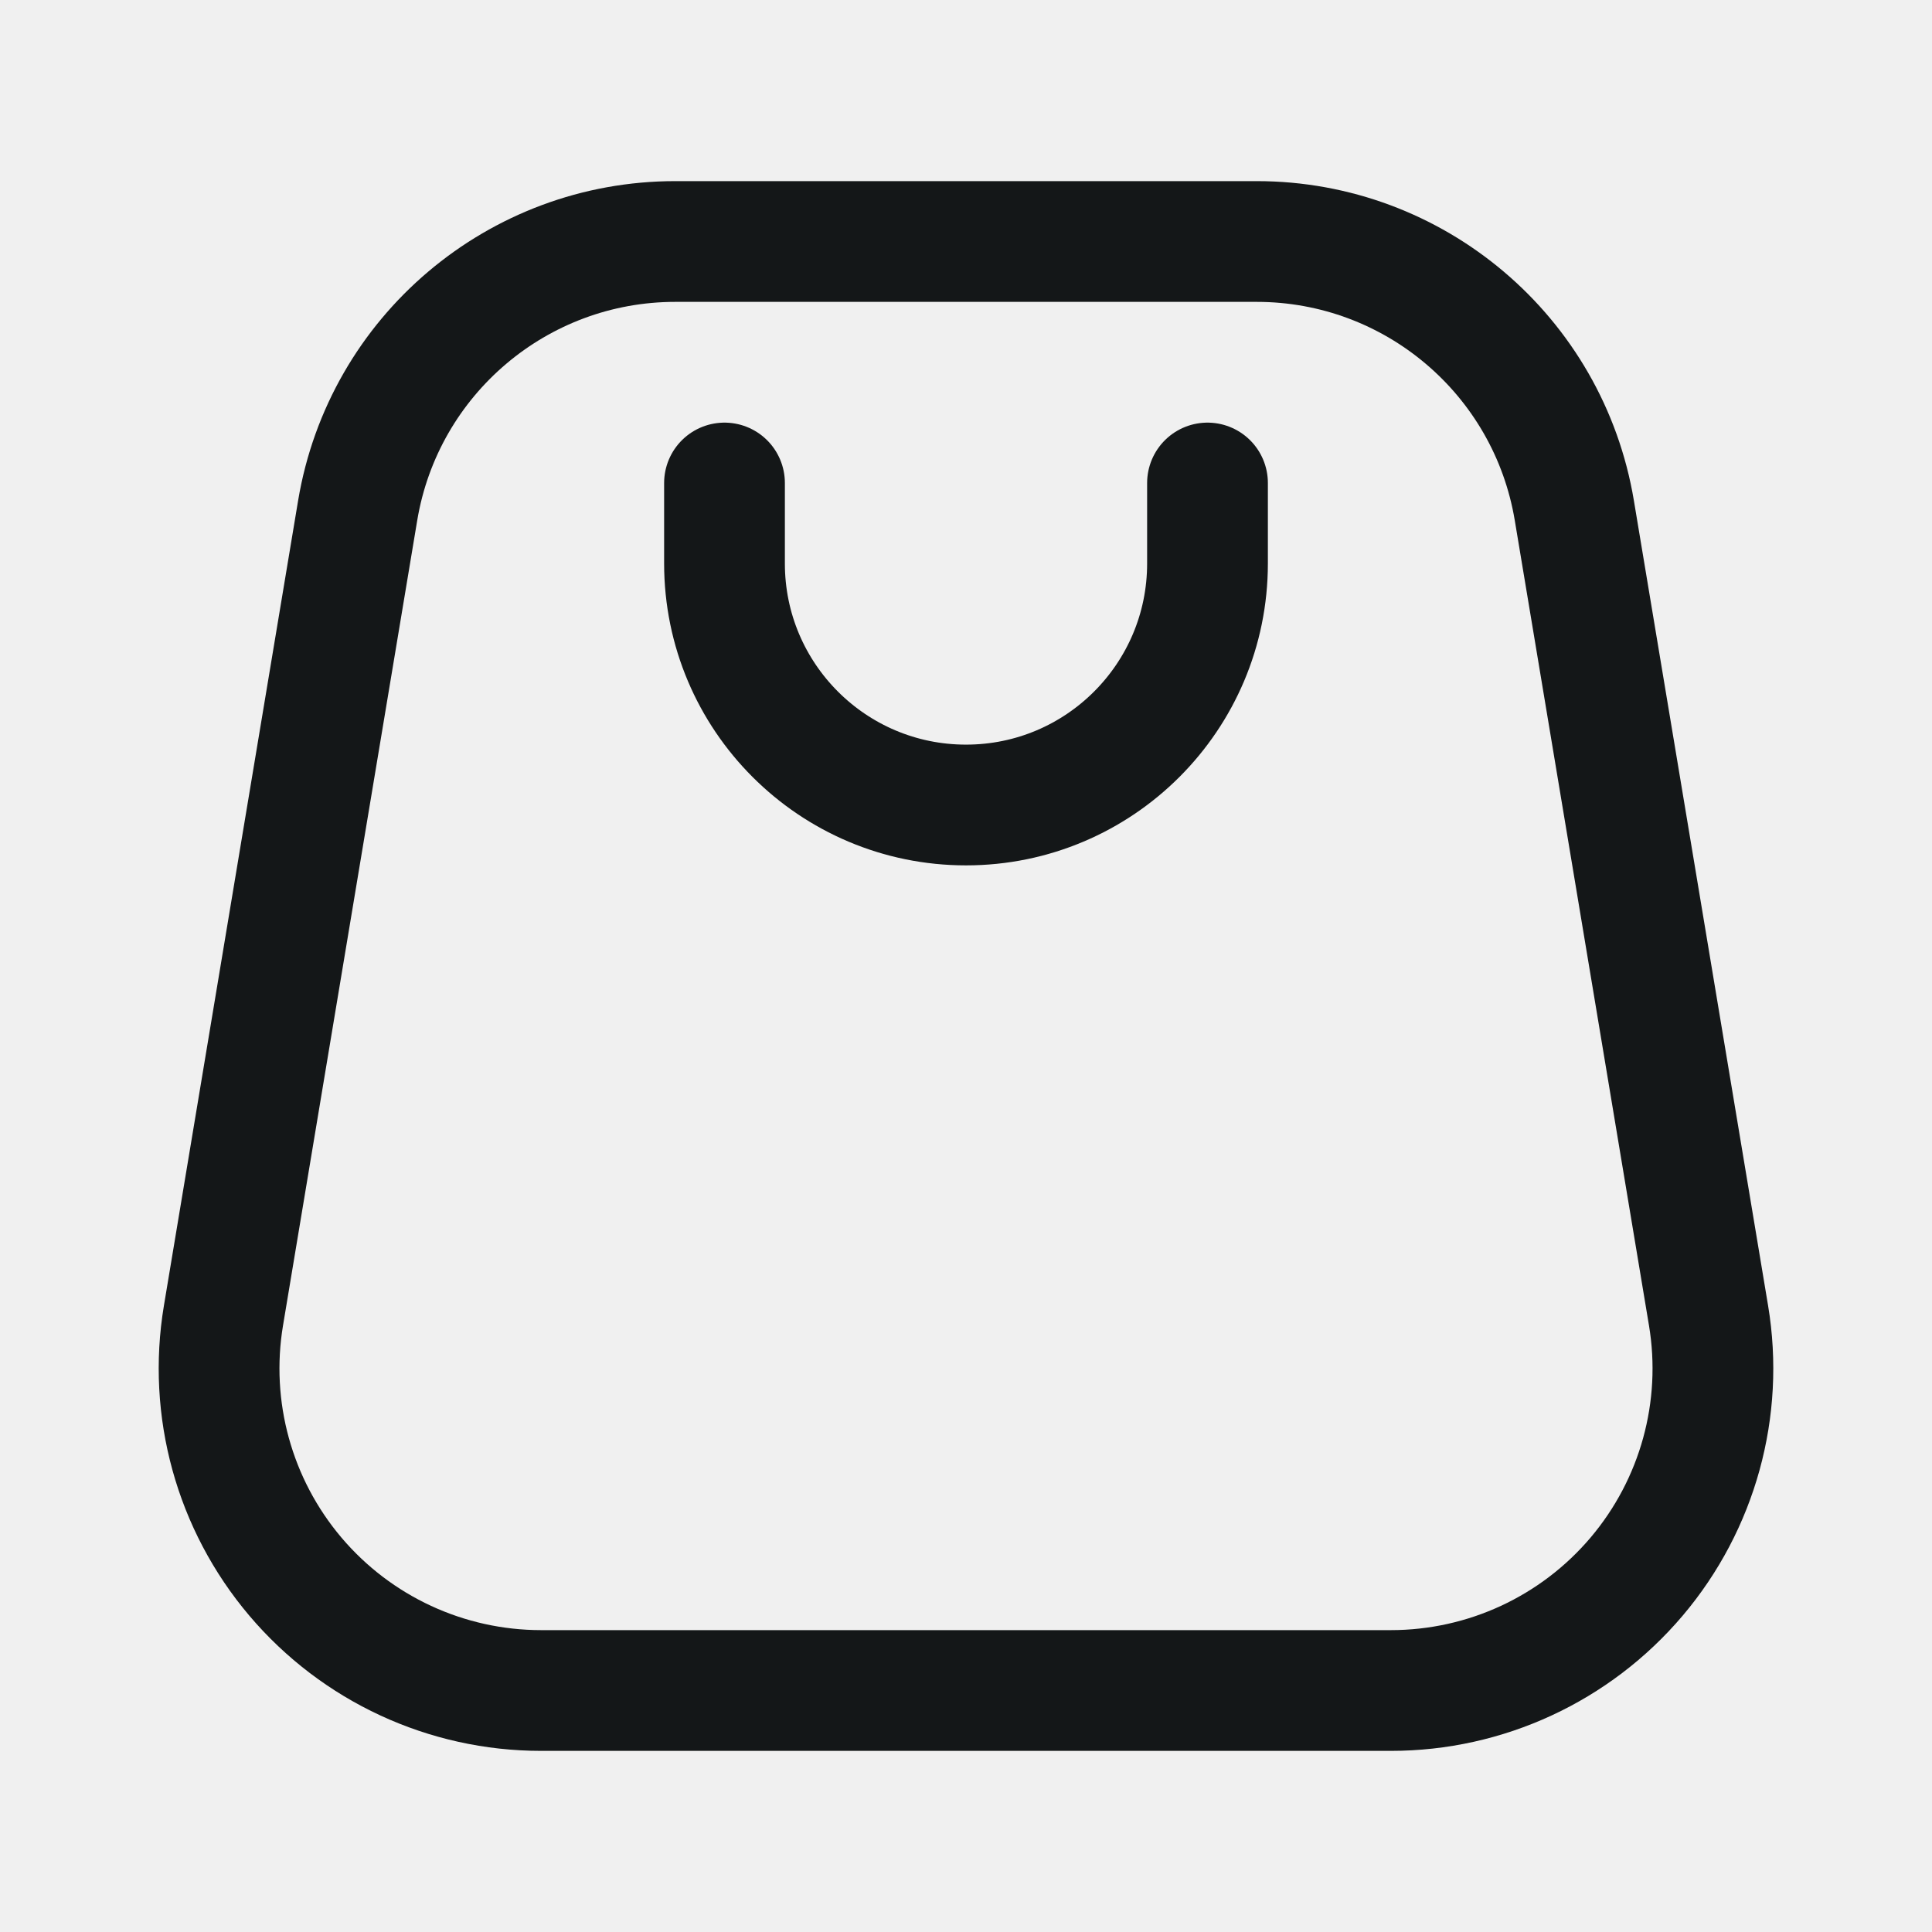
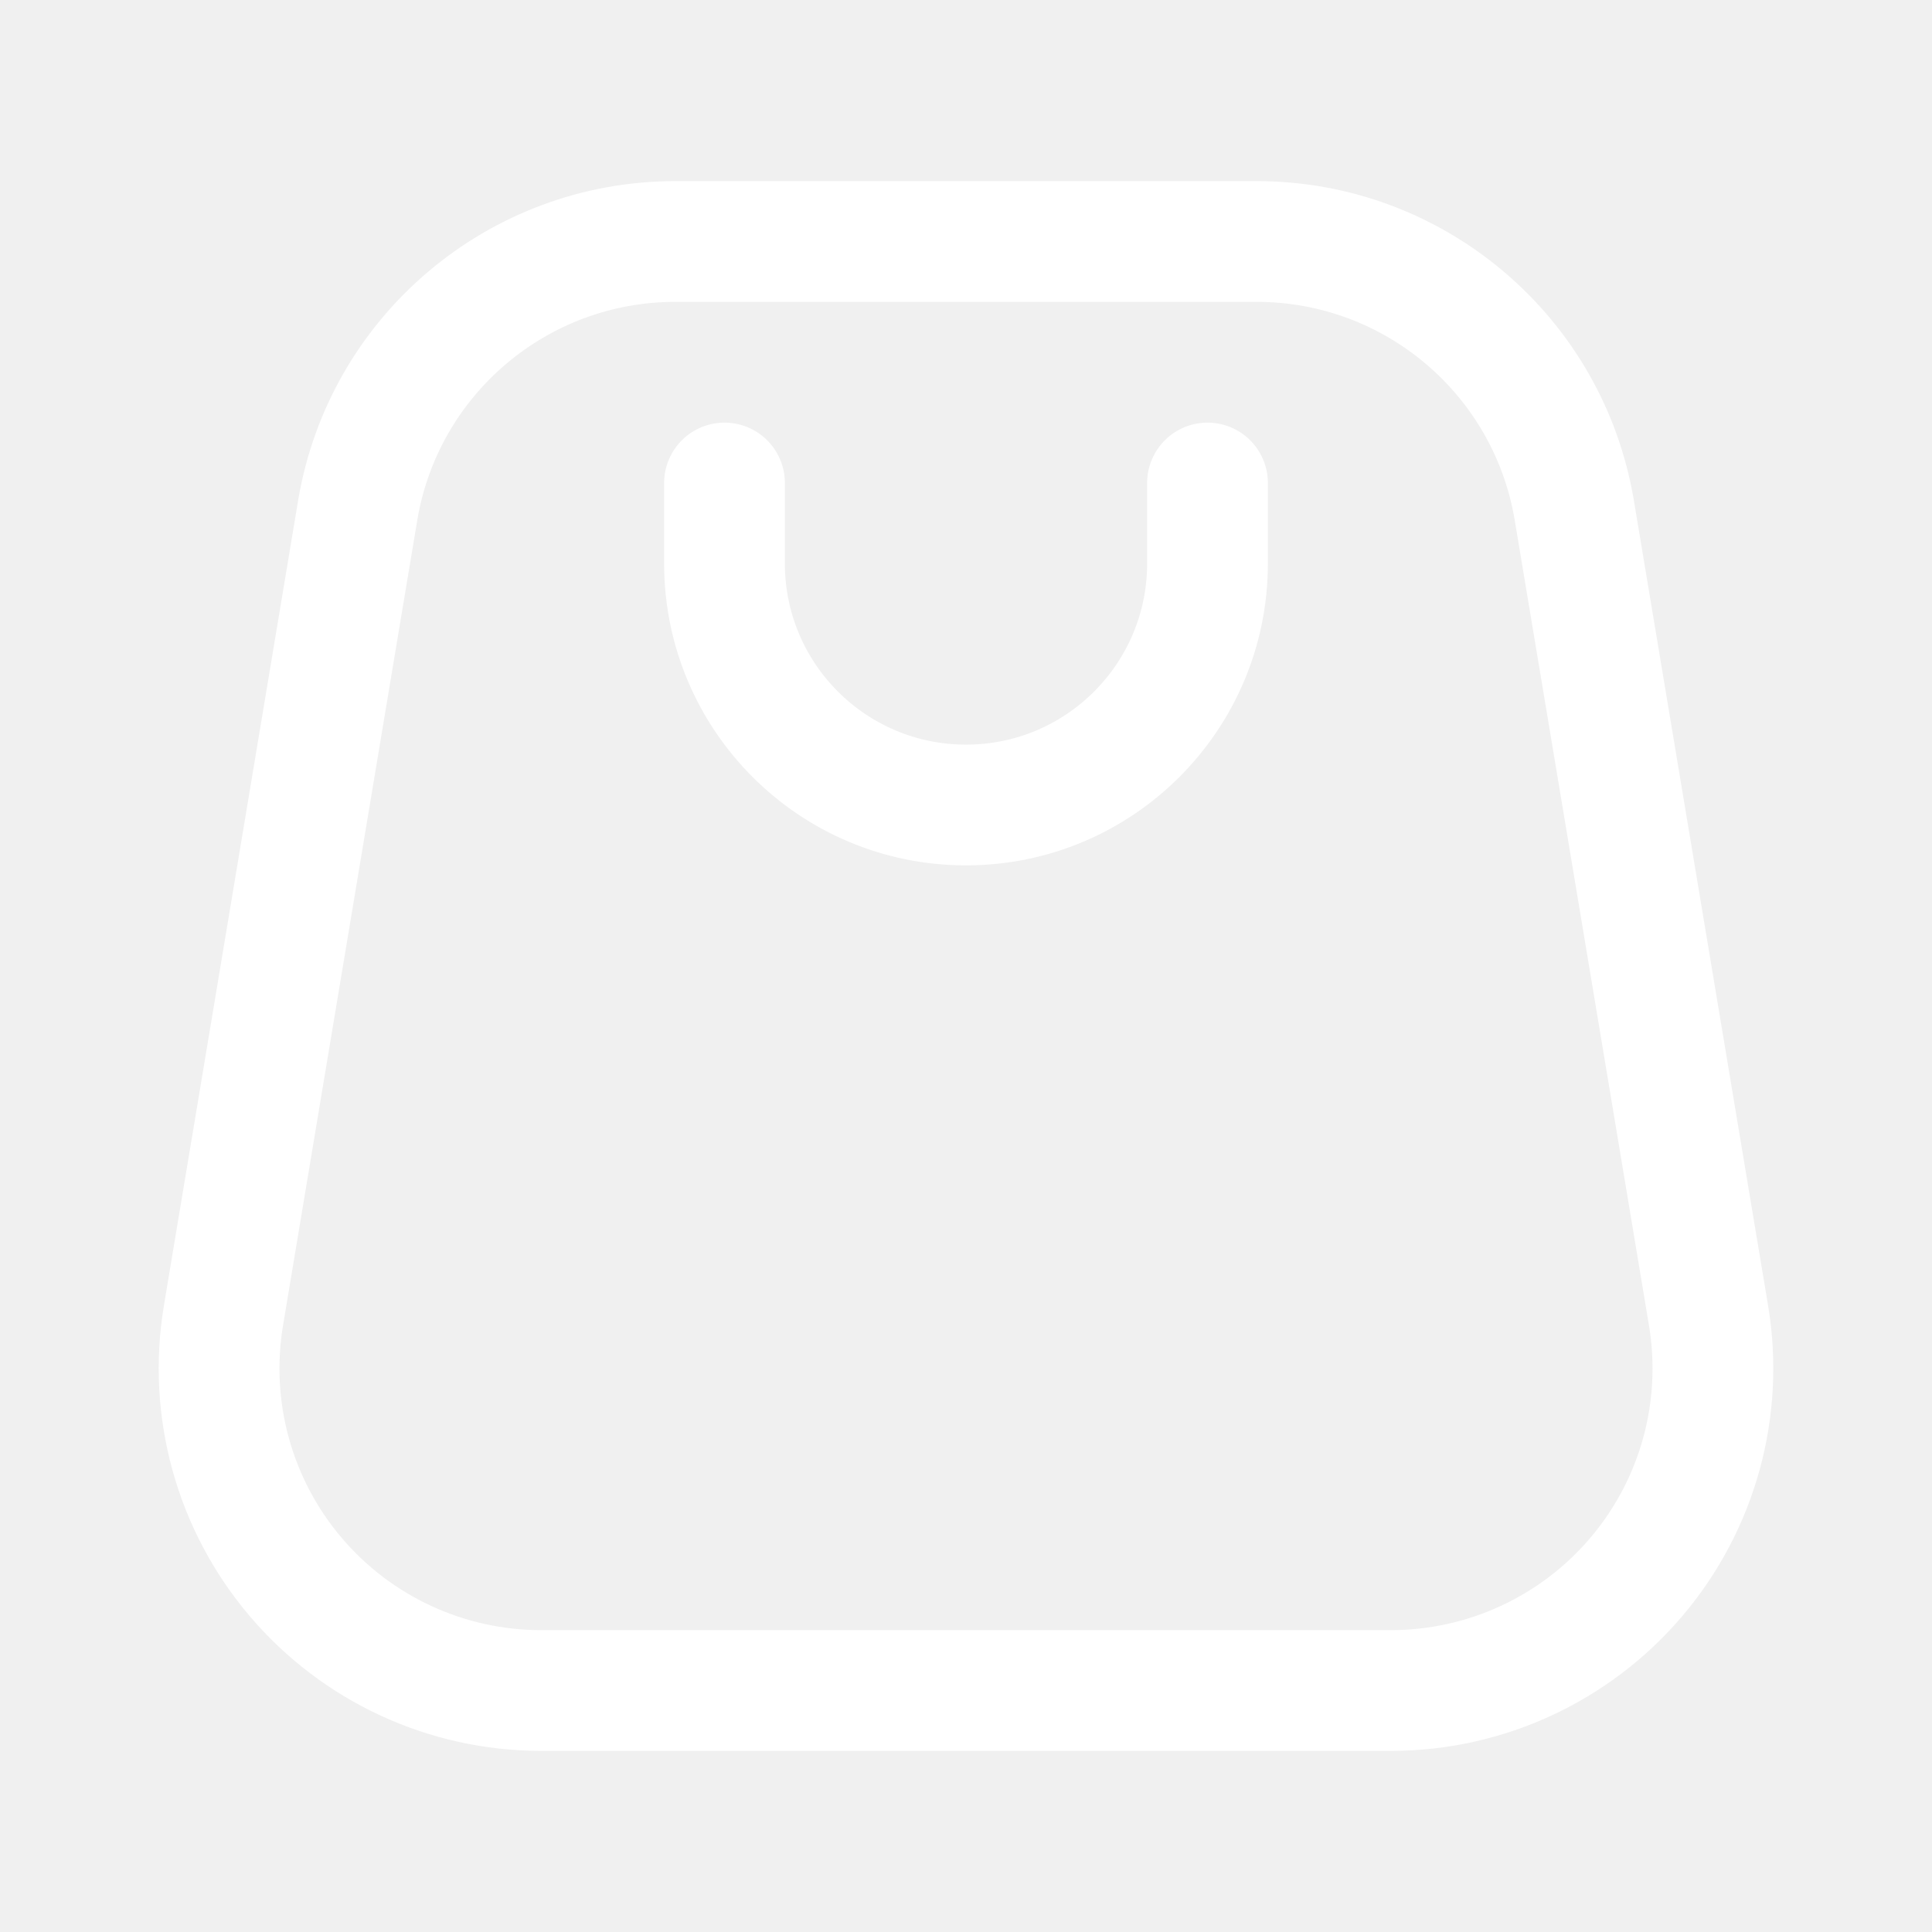
<svg xmlns="http://www.w3.org/2000/svg" width="24" height="24" fill="none">
-   <path d="M9 6v1a3 3 0 106 0V6" stroke="#141718" stroke-width="1.5" stroke-linecap="round" stroke-linejoin="round" />
-   <path d="M15.612 3H8.389a4 4 0 00-3.946 3.342l-1.667 10A4 4 0 006.722 21h10.556a4 4 0 003.946-4.658l-1.667-10A4 4 0 0015.612 3z" stroke="#141718" stroke-width="1.5" stroke-linejoin="round" />
+   <path d="M9 6v1a3 3 0 106 0V6" stroke="#fff" stroke-width="1.5" stroke-linecap="round" stroke-linejoin="round" />
+   <path d="M15.612 3H8.389a4 4 0 00-3.946 3.342l-1.667 10A4 4 0 006.722 21h10.556a4 4 0 003.946-4.658l-1.667-10A4 4 0 0015.612 3z" stroke="#fff" stroke-width="1.5" stroke-linejoin="round" />
</svg>
